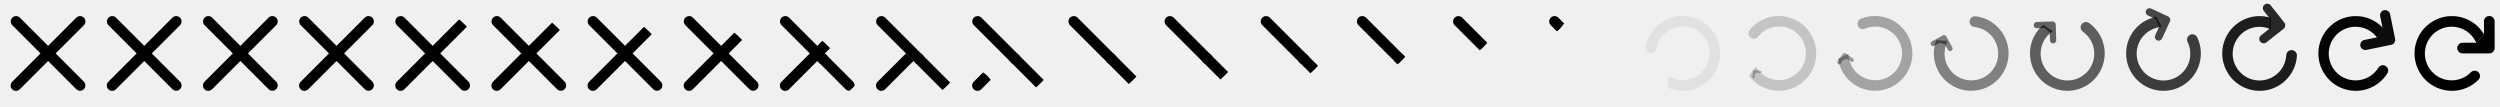
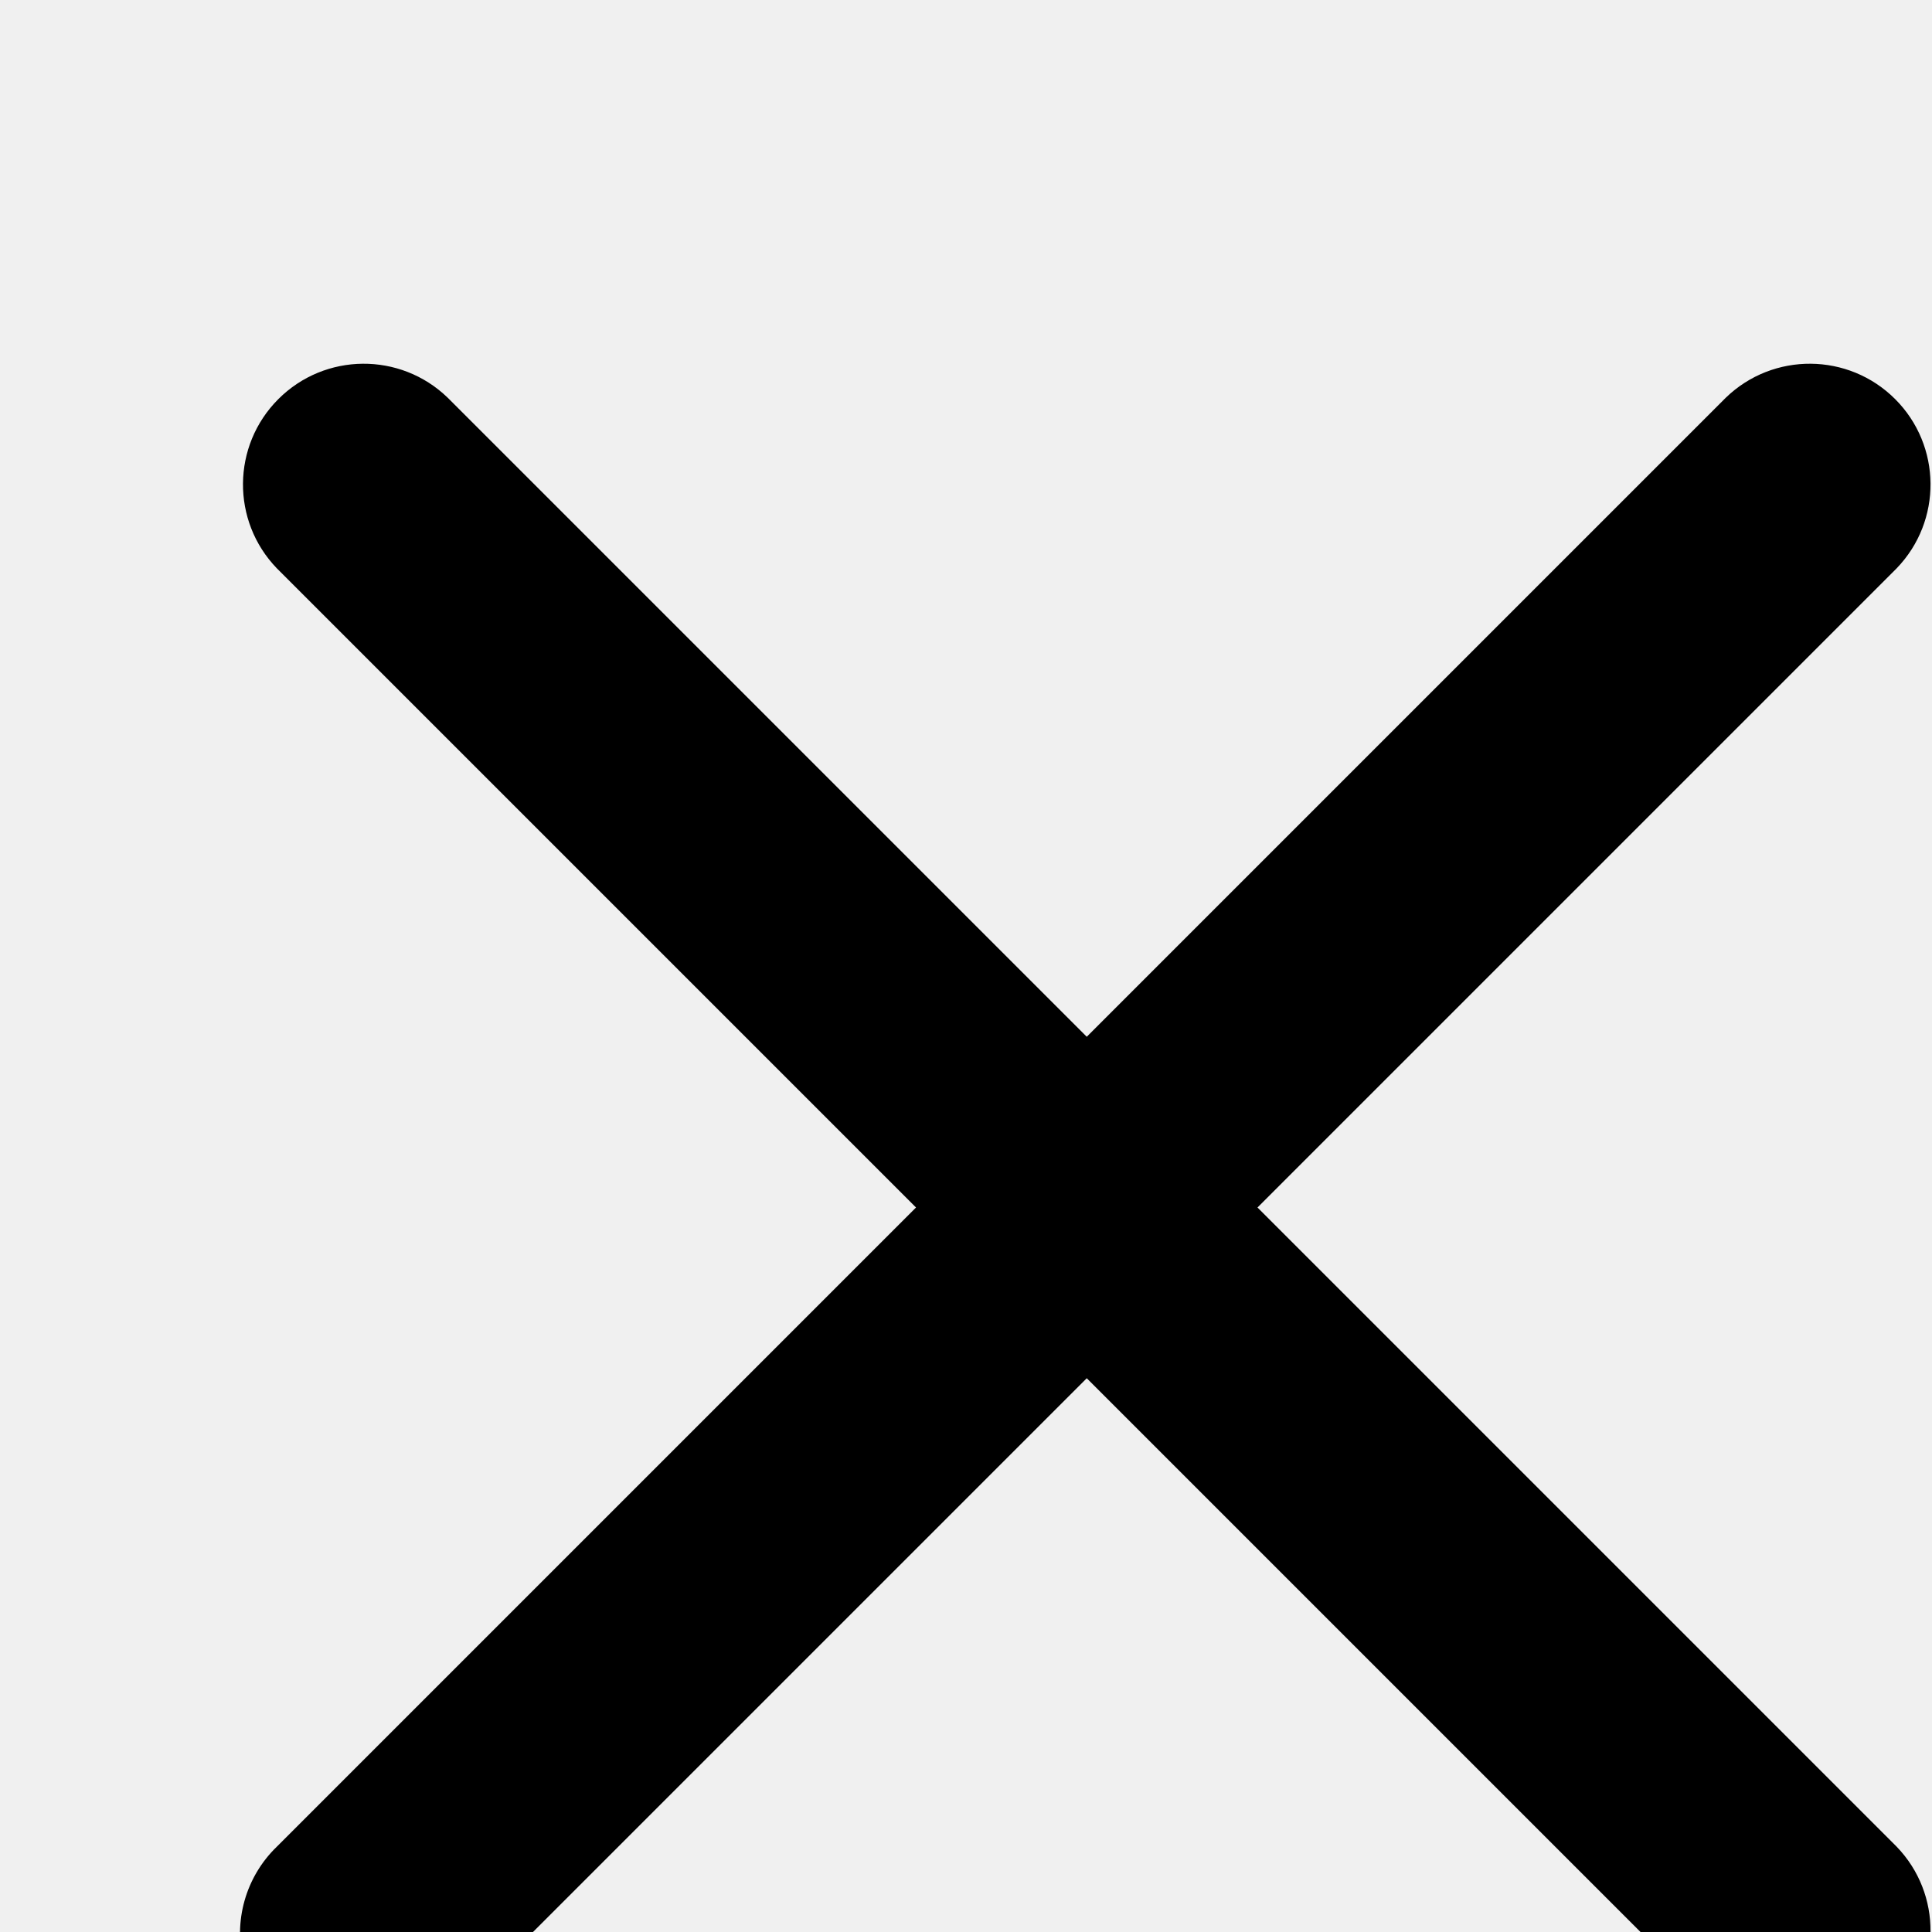
- <svg xmlns="http://www.w3.org/2000/svg" width="468" height="20" fill="context-fill rgba(12, 12, 13, .6)" fill-opacity="context-fill-opacity">
-   <path d="M10.414 10l5.293-5.293a1 1 0 0 0-1.414-1.414L9 8.586 3.707 3.293a1 1 0 0 0-1.414 1.414L7.586 10l-5.293 5.293a1 1 0 1 0 1.414 1.414L9 11.414l5.293 5.293a1 1 0 0 0 1.414-1.414z" />
+ <svg xmlns="http://www.w3.org/2000/svg" width="16" height="16" fill="context-fill rgba(12, 12, 13, .6)" fill-opacity="context-fill-opacity">
+   <svg x="0">
+     <path d="M10.414 10l5.293-5.293a1 1 0 0 0-1.414-1.414L9 8.586 3.707 3.293a1 1 0 0 0-1.414 1.414L7.586 10l-5.293 5.293a1 1 0 1 0 1.414 1.414L9 11.414l5.293 5.293a1 1 0 0 0 1.414-1.414z" />
+   </svg>
  <svg x="18">
    <path d="M10.414 10l5.293-5.293a1 1 0 0 0-1.414-1.414L9 8.586 3.707 3.293a1 1 0 0 0-1.414 1.414L7.586 10l-5.293 5.293a1 1 0 1 0 1.414 1.414L9 11.414l5.293 5.293a1 1 0 0 0 1.414-1.414z" />
  </svg>
  <svg x="36">
    <path d="M10.414 10l5.293-5.293a1 1 0 0 0-1.414-1.414L9 8.586 3.707 3.293a1 1 0 0 0-1.414 1.414L7.586 10l-5.293 5.293a1 1 0 1 0 1.414 1.414L9 11.414l5.293 5.293a1 1 0 0 0 1.414-1.414z" />
  </svg>
  <svg x="54">
    <path d="M10.414 10l5.293-5.293a1 1 0 0 0-1.414-1.414L9 8.586 3.707 3.293a1 1 0 0 0-1.414 1.414L7.586 10l-5.293 5.293a1 1 0 1 0 1.414 1.414L9 11.414l5.293 5.293a1 1 0 0 0 1.414-1.414z" />
  </svg>
  <svg x="72">
    <defs>
      <mask id="a" mask-type="alpha" fill="#fff">
        <path d="M0 -2.906a2.907 2.907 0 0 1 2.906 2.906 2.907 2.907 0 0 1 -2.906 2.906 2.907 2.907 0 0 1 -2.906 -2.906 2.907 2.907 0 0 1 2.906 -2.906z" transform="translate(1.177 18.622) scale(6.7782)" />
      </mask>
    </defs>
    <path d="M10.414 10l5.293-5.293a1 1 0 0 0-1.414-1.414L9 8.586 3.707 3.293a1 1 0 0 0-1.414 1.414L7.586 10l-5.293 5.293a1 1 0 1 0 1.414 1.414L9 11.414l5.293 5.293a1 1 0 0 0 1.414-1.414z" mask="url(#a)" />
  </svg>
  <svg x="90">
    <defs>
      <mask id="b" mask-type="alpha" fill="#fff">
        <path d="M0 -2.906a2.907 2.907 0 0 1 2.906 2.906 2.907 2.907 0 0 1 -2.906 2.906 2.907 2.907 0 0 1 -2.906 -2.906 2.907 2.907 0 0 1 2.906 -2.906z" transform="translate(1.133 18.622) scale(6.49626)" />
      </mask>
    </defs>
    <path d="M10.414 10l5.293-5.293a1 1 0 0 0-1.414-1.414L9 8.586 3.707 3.293a1 1 0 0 0-1.414 1.414L7.586 10l-5.293 5.293a1 1 0 1 0 1.414 1.414L9 11.414l5.293 5.293a1 1 0 0 0 1.414-1.414z" mask="url(#b)" />
  </svg>
  <svg x="108">
    <defs>
      <mask id="c" mask-type="alpha" fill="#fff">
        <path d="M0 -2.906a2.907 2.907 0 0 1 2.906 2.906 2.907 2.907 0 0 1 -2.906 2.906 2.907 2.907 0 0 1 -2.906 -2.906 2.907 2.907 0 0 1 2.906 -2.906z" transform="translate(1.075 18.622) scale(6.1231)" />
      </mask>
    </defs>
    <path d="M10.414 10l5.293-5.293a1 1 0 0 0-1.414-1.414L9 8.586 3.707 3.293a1 1 0 0 0-1.414 1.414L7.586 10l-5.293 5.293a1 1 0 1 0 1.414 1.414L9 11.414l5.293 5.293a1 1 0 0 0 1.414-1.414z" mask="url(#c)" />
  </svg>
  <svg x="126">
    <defs>
      <mask id="d" mask-type="alpha" fill="#fff">
        <path d="M0 -2.906a2.907 2.907 0 0 1 2.906 2.906 2.907 2.907 0 0 1 -2.906 2.906 2.907 2.907 0 0 1 -2.906 -2.906 2.907 2.907 0 0 1 2.906 -2.906z" transform="translate(.996 18.622) scale(5.61712)" />
      </mask>
    </defs>
    <path d="M10.414 10l5.293-5.293a1 1 0 0 0-1.414-1.414L9 8.586 3.707 3.293a1 1 0 0 0-1.414 1.414L7.586 10l-5.293 5.293a1 1 0 1 0 1.414 1.414L9 11.414l5.293 5.293a1 1 0 0 0 1.414-1.414z" mask="url(#d)" />
  </svg>
  <svg x="144">
    <defs>
      <mask id="J" mask-type="alpha" fill="#fff">
        <path d="M0 -2.906a2.907 2.907 0 0 1 2.906 2.906 2.907 2.907 0 0 1 -2.906 2.906 2.907 2.907 0 0 1 -2.906 -2.906 2.907 2.907 0 0 1 2.906 -2.906z" transform="translate(.884 18.622) scale(4.89783)" />
      </mask>
      <mask id="I" mask-type="alpha" fill="#fff">
        <path d="M0 -2.906a2.907 2.907 0 0 1 2.906 2.906 2.907 2.907 0 0 1 -2.906 2.906 2.907 2.907 0 0 1 -2.906 -2.906 2.907 2.907 0 0 1 2.906 -2.906z" transform="translate(1.097 1.705) scale(7.12503)" />
      </mask>
    </defs>
    <g mask="url(#I)">
      <path d="M9 11.413l5.293 5.293a0.999 0.999 0 0 0 1.414 -0.024 1.001 1.001 0 0 0 0 -1.39l-5.293 -5.293" />
      <path d="M10.973 10.558l-7.266 -7.265a1 1 0 0 0 -1.414 0.024 1.001 1.001 0 0 0 0 1.39l7.266 7.265" />
    </g>
    <path d="M7.687 9.906l-5.394 5.387a1 1 0 0 0 -0.025 1.414 1 1 0 0 0 1.439 0l5.394 -5.387m1.212 -1.232l5.393 -5.381a0.999 0.999 0 0 0 -0.024 -1.414 1.001 1.001 0 0 0 -1.39 0l-5.393 5.381" mask="url(#J)" />
  </svg>
  <svg x="162">
    <defs>
      <mask id="g" mask-type="alpha" fill="#fff">
        <path d="M0 -2.906a2.907 2.907 0 0 1 2.906 2.906 2.907 2.907 0 0 1 -2.906 2.906 2.907 2.907 0 0 1 -2.906 -2.906 2.907 2.907 0 0 1 2.906 -2.906z" transform="translate(.71 18.622) scale(3.7902)" />
      </mask>
      <mask id="f" mask-type="alpha" fill="#fff">
        <path d="M0 -2.906a2.907 2.907 0 0 1 2.906 2.906 2.907 2.907 0 0 1 -2.906 2.906 2.907 2.907 0 0 1 -2.906 -2.906 2.907 2.907 0 0 1 2.906 -2.906z" transform="translate(1.07 1.705) scale(6.95173)" />
      </mask>
    </defs>
    <g mask="url(#f)">
      <path d="M9 11.413l5.293 5.293a0.999 0.999 0 0 0 1.414 -0.024 1.001 1.001 0 0 0 0 -1.39l-5.293 -5.293" />
      <path d="M10.973 10.558l-7.266 -7.265a1 1 0 0 0 -1.414 0.024 1.001 1.001 0 0 0 0 1.39l7.266 7.265" />
    </g>
    <path d="M7.687 9.906l-5.394 5.387a1 1 0 0 0 -0.025 1.414 1 1 0 0 0 1.439 0l5.394 -5.387m1.212 -1.232l5.393 -5.381a0.999 0.999 0 0 0 -0.024 -1.414 1.001 1.001 0 0 0 -1.39 0l-5.393 5.381" mask="url(#g)" />
  </svg>
  <svg x="180">
    <defs>
      <mask id="i" mask-type="alpha" fill="#fff">
        <path d="M0 -2.906a2.907 2.907 0 0 1 2.906 2.906 2.907 2.907 0 0 1 -2.906 2.906 2.907 2.907 0 0 1 -2.906 -2.906 2.907 2.907 0 0 1 2.906 -2.906z" transform="translate(.454 18.622) scale(2.13915)" />
      </mask>
      <mask id="h" mask-type="alpha" fill="#fff">
        <path d="M0 -2.906a2.907 2.907 0 0 1 2.906 2.906 2.907 2.907 0 0 1 -2.906 2.906 2.907 2.907 0 0 1 -2.906 -2.906 2.907 2.907 0 0 1 2.906 -2.906z" transform="translate(1.034 1.705) scale(6.72397)" />
      </mask>
    </defs>
    <g mask="url(#h)">
      <path d="M9 11.413l5.293 5.293a0.999 0.999 0 0 0 1.414 -0.024 1.001 1.001 0 0 0 0 -1.39l-5.293 -5.293" />
      <path d="M10.973 10.558l-7.266 -7.265a1 1 0 0 0 -1.414 0.024 1.001 1.001 0 0 0 0 1.39l7.266 7.265" />
    </g>
    <path d="M7.687 9.906l-5.394 5.387a1 1 0 0 0 -0.025 1.414 1 1 0 0 0 1.439 0l5.394 -5.387m1.212 -1.232l5.393 -5.381a0.999 0.999 0 0 0 -0.024 -1.414 1.001 1.001 0 0 0 -1.39 0l-5.393 5.381" mask="url(#i)" />
  </svg>
  <svg x="198">
    <defs>
      <mask id="j" mask-type="alpha" fill="#fff">
        <path d="M0 -2.906a2.907 2.907 0 0 1 2.906 2.906 2.907 2.907 0 0 1 -2.906 2.906 2.907 2.907 0 0 1 -2.906 -2.906 2.907 2.907 0 0 1 2.906 -2.906z" transform="translate(.987 1.705) scale(6.42492)" />
      </mask>
    </defs>
    <g mask="url(#j)">
      <path d="M9 11.413l5.293 5.293a0.999 0.999 0 0 0 1.414 -0.024 1.001 1.001 0 0 0 0 -1.39l-5.293 -5.293" />
      <path d="M10.973 10.558l-7.266 -7.265a1 1 0 0 0 -1.414 0.024 1.001 1.001 0 0 0 0 1.39l7.266 7.265" />
    </g>
  </svg>
  <svg x="216">
    <defs>
      <mask id="k" mask-type="alpha" fill="#fff">
        <path d="M0 -2.906a2.907 2.907 0 0 1 2.906 2.906 2.907 2.907 0 0 1 -2.906 2.906 2.907 2.907 0 0 1 -2.906 -2.906 2.907 2.907 0 0 1 2.906 -2.906z" transform="translate(.925 1.705) scale(6.02764)" />
      </mask>
    </defs>
    <g mask="url(#k)">
      <path d="M9 11.413l5.293 5.293a0.999 0.999 0 0 0 1.414 -0.024 1.001 1.001 0 0 0 0 -1.39l-5.293 -5.293" />
      <path d="M10.973 10.558l-7.266 -7.265a1 1 0 0 0 -1.414 0.024 1.001 1.001 0 0 0 0 1.39l7.266 7.265" />
    </g>
  </svg>
  <svg x="234">
    <defs>
      <mask id="l" mask-type="alpha" fill="#fff">
        <path d="M0 -2.906a2.907 2.907 0 0 1 2.906 2.906 2.907 2.907 0 0 1 -2.906 2.906 2.907 2.907 0 0 1 -2.906 -2.906 2.907 2.907 0 0 1 2.906 -2.906z" transform="translate(.84 1.705) scale(5.48475)" />
      </mask>
    </defs>
    <g mask="url(#l)">
      <path d="M9 11.413l5.293 5.293a0.999 0.999 0 0 0 1.414 -0.024 1.001 1.001 0 0 0 0 -1.39l-5.293 -5.293" />
      <path d="M10.973 10.558l-7.266 -7.265a1 1 0 0 0 -1.414 0.024 1.001 1.001 0 0 0 0 1.39l7.266 7.265" />
    </g>
  </svg>
  <svg x="252">
    <defs>
      <mask id="m" mask-type="alpha" fill="#fff">
        <path d="M0 -2.906a2.907 2.907 0 0 1 2.906 2.906 2.907 2.907 0 0 1 -2.906 2.906 2.907 2.907 0 0 1 -2.906 -2.906 2.907 2.907 0 0 1 2.906 -2.906z" transform="translate(.718 1.705) scale(4.70182)" />
      </mask>
    </defs>
    <g mask="url(#m)">
      <path d="M9 11.413l5.293 5.293a0.999 0.999 0 0 0 1.414 -0.024 1.001 1.001 0 0 0 0 -1.39l-5.293 -5.293" />
      <path d="M10.973 10.558l-7.266 -7.265a1 1 0 0 0 -1.414 0.024 1.001 1.001 0 0 0 0 1.39l7.266 7.265" />
    </g>
  </svg>
  <svg x="270">
    <defs>
      <mask id="n" mask-type="alpha" fill="#fff">
        <path d="M0 -2.906a2.907 2.907 0 0 1 2.906 2.906 2.907 2.907 0 0 1 -2.906 2.906 2.907 2.907 0 0 1 -2.906 -2.906 2.907 2.907 0 0 1 2.906 -2.906z" transform="translate(.527 1.705) scale(3.47447)" />
      </mask>
    </defs>
    <path d="M10.973 10.558l-7.266 -7.265a1 1 0 0 0 -1.414 0.024 1.001 1.001 0 0 0 0 1.39l7.266 7.265" mask="url(#n)" />
  </svg>
  <svg x="288">
    <defs>
      <mask id="o" mask-type="alpha" fill="#fff">
        <path d="M0 -2.906a2.907 2.907 0 0 1 2.906 2.906 2.907 2.907 0 0 1 -2.906 2.906 2.907 2.907 0 0 1 -2.906 -2.906 2.907 2.907 0 0 1 2.906 -2.906z" transform="translate(.267 1.705) scale(1.80625)" />
      </mask>
    </defs>
    <path d="M10.973 10.558l-7.266 -7.265a1 1 0 0 0 -1.414 0.024 1.001 1.001 0 0 0 0 1.39l7.266 7.265" mask="url(#o)" />
  </svg>
  <svg x="306">
    <path d="M6.148 16.38c3.527 1.576 7.664 -0.007 9.24 -3.533 1.576 -3.528 -0.005 -7.664 -3.532 -9.24a6.997 6.997 0 0 0 -6.878 0.664 6.954 6.954 0 0 0 -2.874 4.522 1 1 0 1 0 1.97 0.345 5.02 5.02 0 1 1 2.352 5.113" opacity=".066" />
  </svg>
  <svg x="324">
    <path d="M4.934 13.615l0.584 0.08a0.231 0.231 0 0 0 0.062 -0.458l-1.144 -0.155a0.231 0.231 0 0 0 -0.26 0.198l-0.155 1.144a0.231 0.231 0 0 0 0.457 0.062l0.075 -0.554" opacity=".231" />
    <path d="M3.416 14.202c2.324 3.086 6.71 3.704 9.796 1.38 3.086 -2.323 3.705 -6.708 1.381 -9.795a6.997 6.997 0 0 0 -6.34 -2.747 6.954 6.954 0 0 0 -4.703 2.566 1 1 0 1 0 1.557 1.255 5.02 5.02 0 1 1 -0.417 5.612" opacity=".186" />
  </svg>
  <svg x="342">
    <path d="M3.778 11.038l0.737 0.506a0.35 0.35 0 0 0 0.397 -0.578l-1.444 -0.993a0.35 0.35 0 0 0 -0.488 0.09l-0.993 1.445a0.35 0.35 0 0 0 0.578 0.397l0.48 -0.699" opacity=".351" />
    <path d="M2.08 10.974c0.54 3.826 4.079 6.49 7.904 5.95s6.489 -4.078 5.95 -7.903a6.997 6.997 0 0 0 -4.219 -5.473 6.954 6.954 0 0 0 -5.358 -0.03 1 1 0 1 0 0.755 1.852 5.02 5.02 0 1 1 -3.081 4.71" opacity=".322" />
  </svg>
  <svg x="360">
    <path d="M4.073 8.272l0.576 1.051a0.47 0.47 0 0 0 0.825 -0.451l-1.129 -2.062a0.47 0.47 0 0 0 -0.638 -0.187l-2.062 1.129a0.47 0.47 0 0 0 0.451 0.825l0.998 -0.546" opacity=".47" />
    <path d="M2.473 7.503c-1.38 3.61 0.429 7.653 4.037 9.032 3.608 1.38 7.652 -0.427 9.031 -4.036a6.997 6.997 0 0 0 -1.042 -6.83 6.954 6.954 0 0 0 -4.674 -2.62 1 1 0 1 0 -0.236 1.986 5.02 5.02 0 1 1 -4.976 2.63" opacity=".464" />
  </svg>
  <svg x="378">
    <path d="M5.703 6.065l0.05 1.503a0.59 0.59 0 0 0 1.179 -0.04l-0.098 -2.946a0.59 0.59 0 0 0 -0.609 -0.57l-2.947 0.097a0.59 0.59 0 0 0 0.04 1.18l1.424 -0.048" opacity=".59" />
    <path d="M4.497 4.656c-2.954 2.49 -3.329 6.904 -0.839 9.857 2.49 2.954 6.903 3.33 9.857 0.84a6.997 6.997 0 0 0 2.393 -6.482 6.954 6.954 0 0 0 -2.821 -4.555 1 1 0 1 0 -1.167 1.624 5.02 5.02 0 1 1 -5.627 -0.107" opacity=".607" />
  </svg>
  <svg x="396">
    <path d="M8.198 5.001l-0.761 1.64a0.71 0.71 0 0 0 1.287 0.597l1.493 -3.217a0.71 0.71 0 0 0 -0.345 -0.942l-3.217 -1.493a0.71 0.71 0 0 0 -0.597 1.287l1.556 0.722" opacity=".709" />
    <path d="M7.646 3.145c-3.79 0.749 -6.254 4.43 -5.505 8.219 0.75 3.79 4.429 6.254 8.219 5.505a6.997 6.997 0 0 0 5.232 -4.514 6.954 6.954 0 0 0 -0.265 -5.35 1 1 0 1 0 -1.807 0.856 5.02 5.02 0 1 1 -4.872 -2.817" opacity=".747" />
  </svg>
  <svg x="414">
    <path d="M10.865 5.35l-1.658 1.31a0.83 0.83 0 0 0 1.027 1.3l3.253 -2.57a0.83 0.83 0 0 0 0.136 -1.164l-2.57 -3.252a0.83 0.83 0 0 0 -1.3 1.028l1.243 1.573" opacity=".829" />
    <path d="M11.133 3.346c-3.68 -1.18 -7.617 0.849 -8.795 4.527 -1.179 3.68 0.848 7.617 4.527 8.796a6.997 6.997 0 0 0 6.763 -1.417 6.954 6.954 0 0 0 2.358 -4.811 1 1 0 1 0 -1.996 -0.126 5.02 5.02 0 1 1 -2.9 -4.823" opacity=".877" />
  </svg>
  <svg x="432">
    <path d="M12.97 6.998l-2.37 0.482a0.949 0.949 0 0 0 0.38 1.86l4.647 -0.948a0.949 0.949 0 0 0 0.74 -1.118l-0.947 -4.648a0.949 0.949 0 0 0 -1.859 0.379l0.458 2.247" opacity=".949" />
    <path d="M14.087 5.21c-2.649 -2.813 -7.076 -2.944 -9.887 -0.295 -2.813 2.649 -2.945 7.075 -0.296 9.888a6.997 6.997 0 0 0 6.604 2.033 6.954 6.954 0 0 0 4.392 -3.069 1 1 0 1 0 -1.685 -1.076 5.02 5.02 0 1 1 -0.204 -5.624" opacity=".981" />
  </svg>
  <svg x="450">
    <path d="M13.548 7.997l-2.549 0.001a1 1 0 0 0 0.001 2l5 -0.003a1 1 0 0 0 0.999 -1l-0.003 -5a1 1 0 0 0 -2 0.002l0.002 2.417" />
    <path d="M14.998 6.414c-1.983 -3.316 -6.279 -4.395 -9.594 -2.412 -3.316 1.983 -4.396 6.278 -2.413 9.594a6.997 6.997 0 0 0 6.013 3.404 6.954 6.954 0 0 0 4.95 -2.053 1 1 0 1 0 -1.415 -1.413 5.02 5.02 0 1 1 1.01 -5.537" />
  </svg>
</svg>
